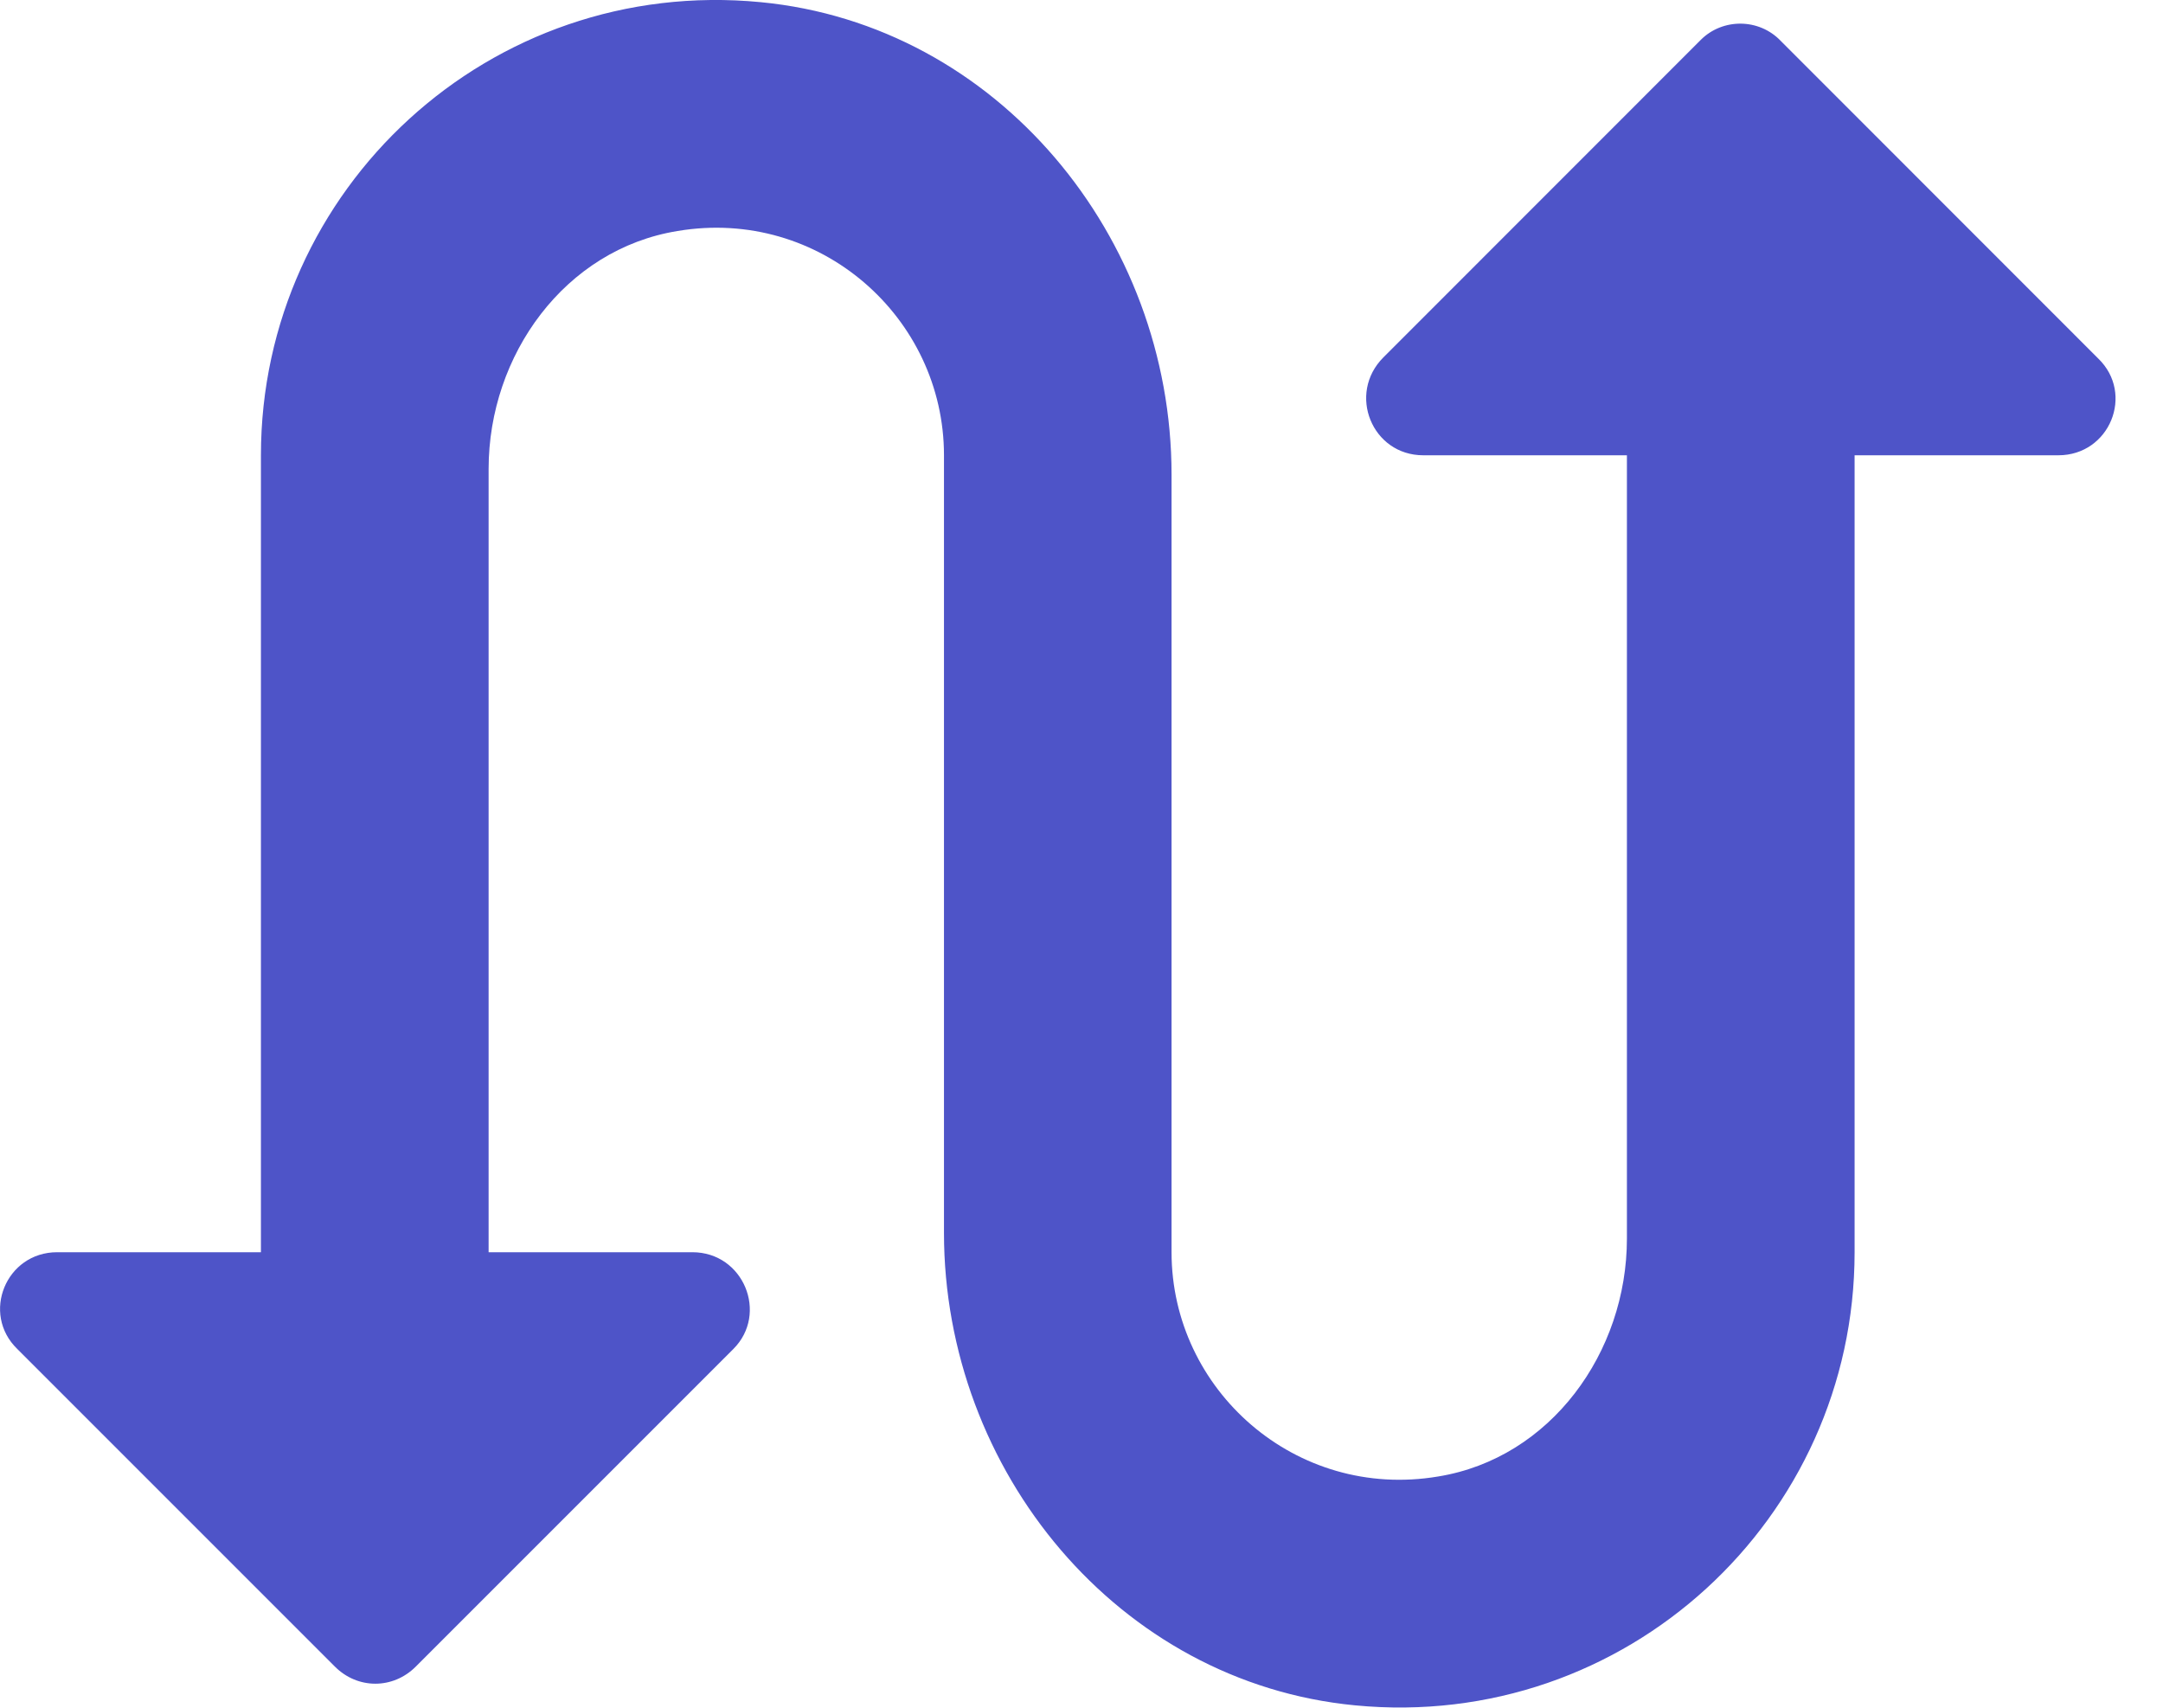
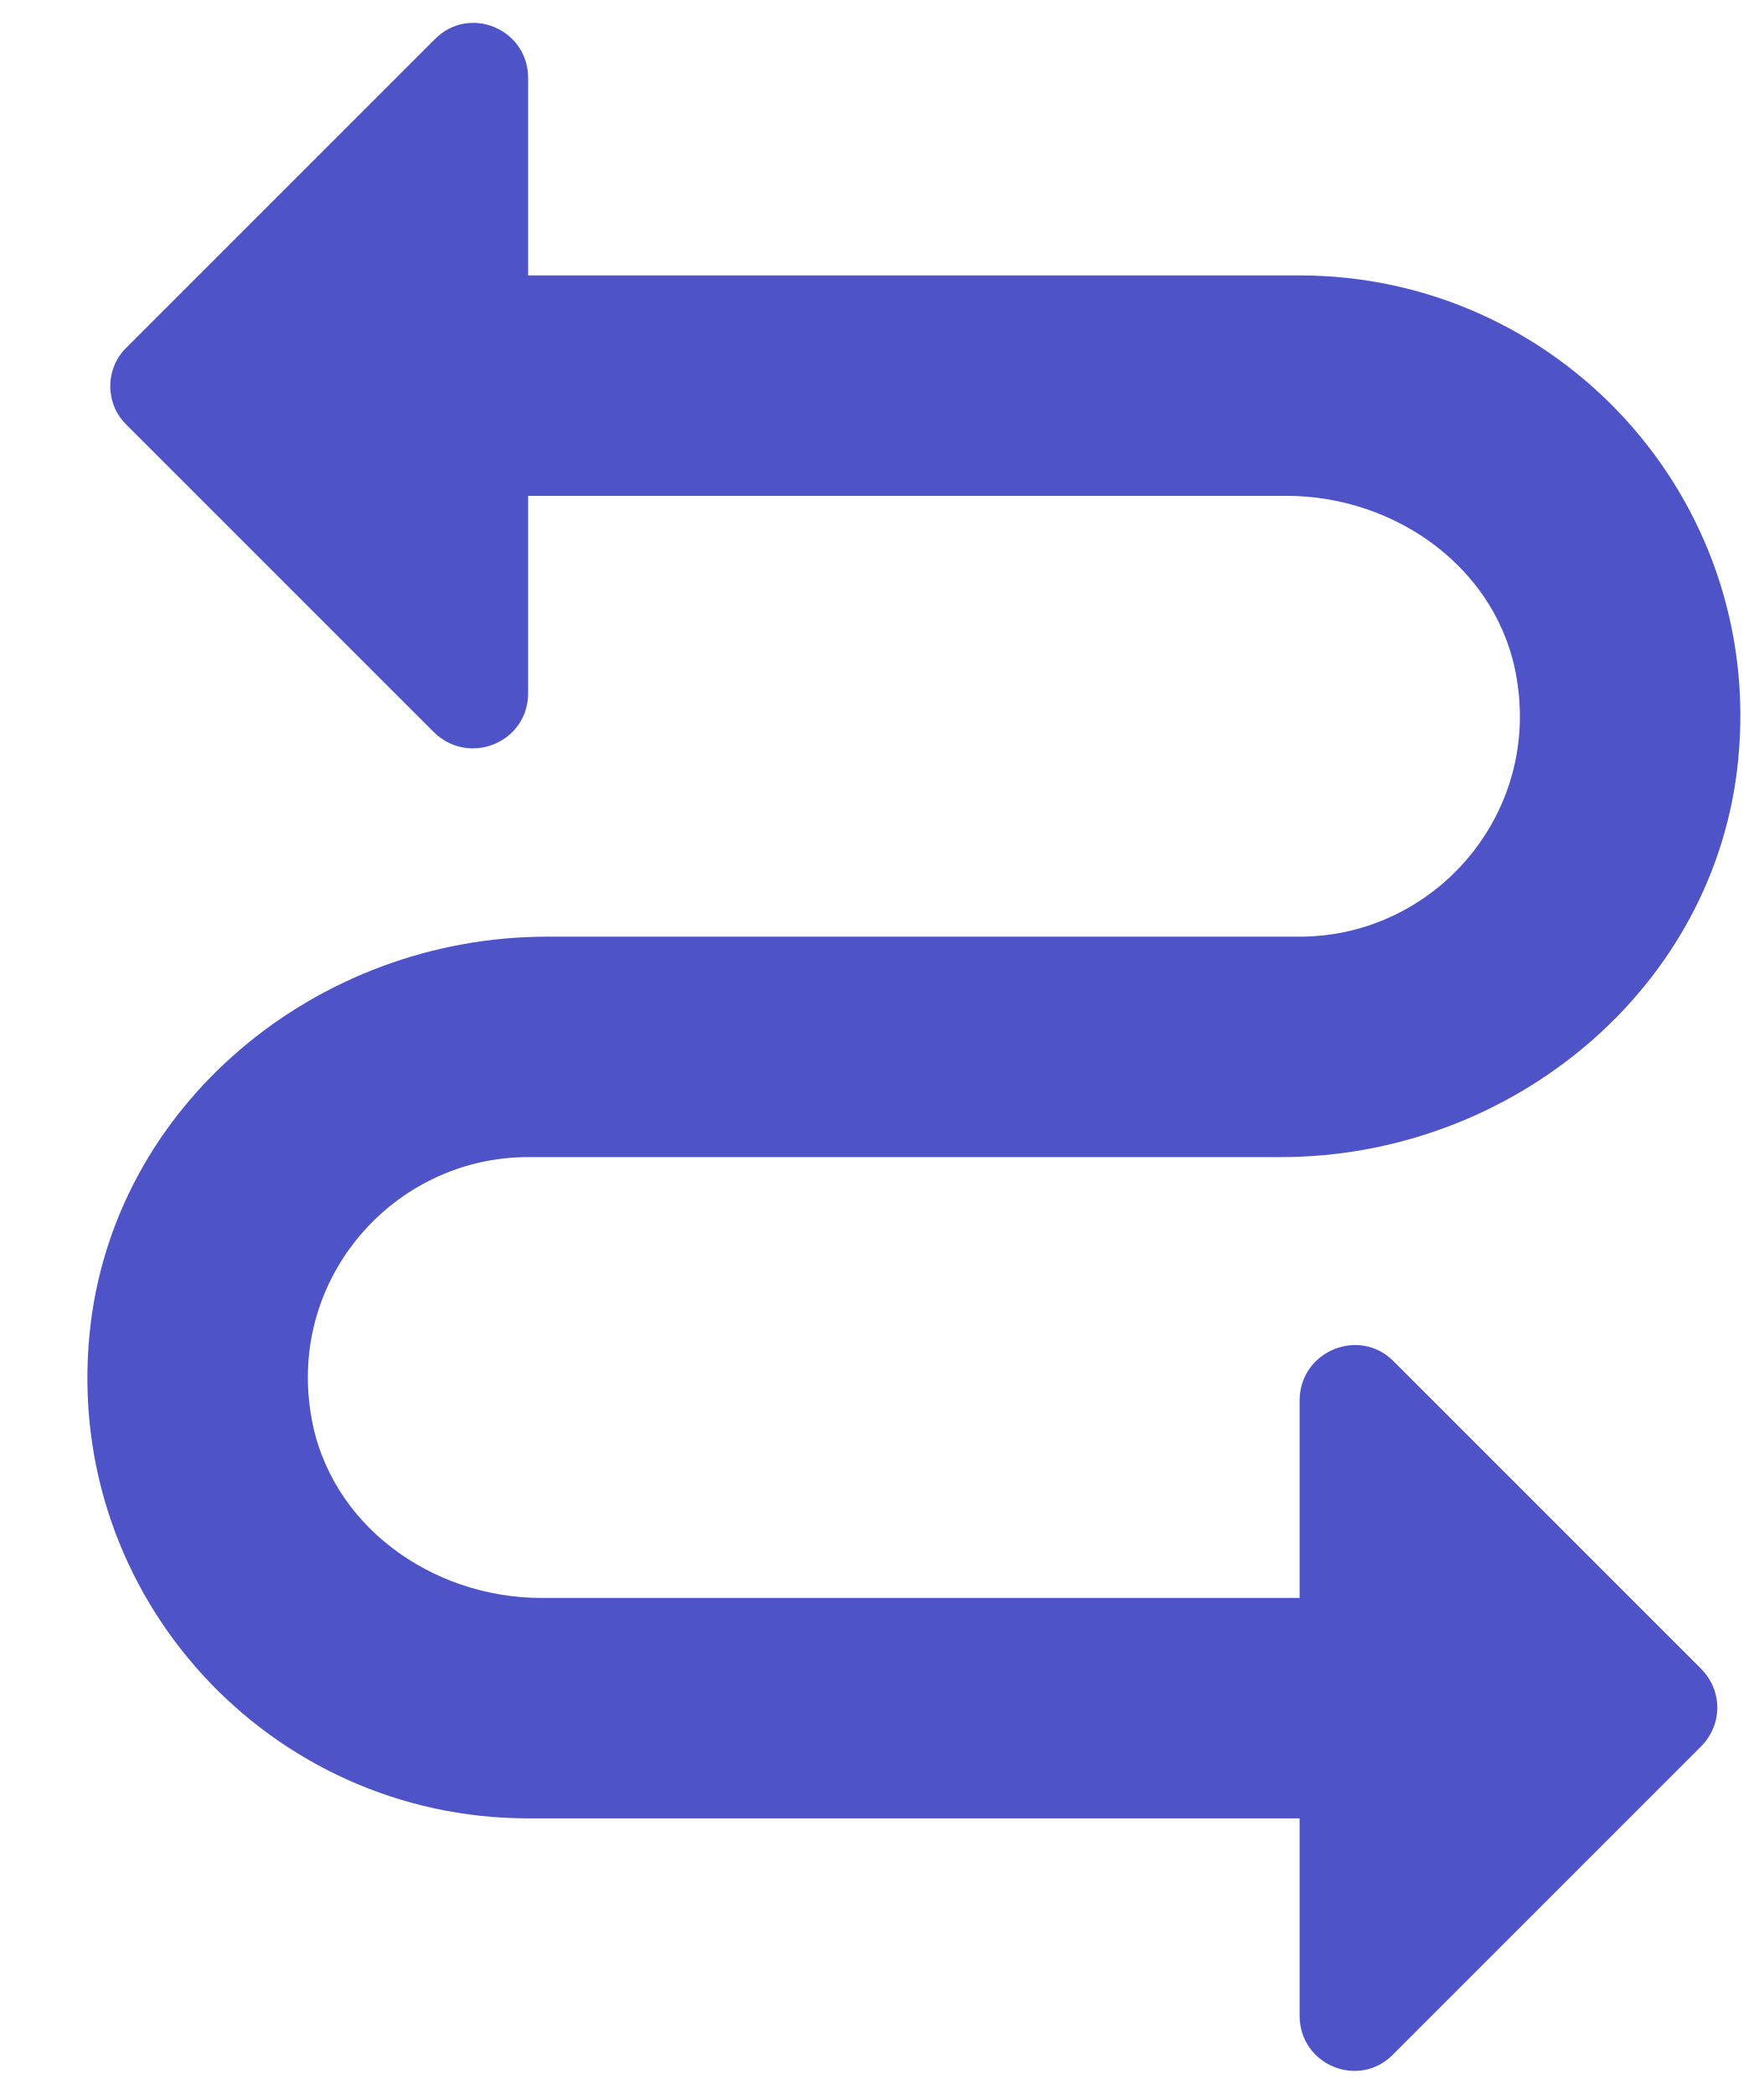
- <svg xmlns="http://www.w3.org/2000/svg" width="19" height="15" viewBox="0 0 19 15" fill="none">
-   <path fill-rule="evenodd" clip-rule="evenodd" d="M14.941 0.349L12.152 3.139C11.832 3.459 12.052 3.999 12.502 3.999H14.291V10.879C14.291 11.879 13.621 12.809 12.632 12.969C11.382 13.179 10.291 12.209 10.291 10.999V4.169C10.291 2.079 8.762 0.219 6.682 0.019C4.302 -0.211 2.292 1.659 2.292 3.999V10.999H0.502C0.052 10.999 -0.168 11.539 0.152 11.849L2.942 14.639C3.142 14.839 3.452 14.839 3.652 14.639L6.442 11.849C6.752 11.539 6.532 10.999 6.082 10.999H4.292V4.119C4.292 3.119 4.962 2.189 5.952 2.029C7.202 1.819 8.292 2.789 8.292 3.999V10.829C8.292 12.919 9.822 14.779 11.902 14.979C14.281 15.209 16.291 13.339 16.291 10.999V3.999H18.081C18.532 3.999 18.752 3.459 18.431 3.149L15.642 0.359C15.451 0.159 15.132 0.159 14.941 0.349Z" fill="#4e54c8" />
+ <svg xmlns="http://www.w3.org/2000/svg" width="16" height="19" viewBox="0 0 16 19" fill="none">
+   <path fill-rule="evenodd" clip-rule="evenodd" d="M1.142 3.849L3.932 6.639C4.252 6.959 4.792 6.739 4.792 6.289L4.792 4.499H11.672C12.672 4.499 13.602 5.169 13.762 6.159C13.972 7.409 13.002 8.499 11.792 8.499H4.962C2.872 8.499 1.012 10.029 0.812 12.109C0.582 14.489 2.452 16.499 4.792 16.499L11.792 16.499V18.289C11.792 18.739 12.332 18.959 12.642 18.639L15.432 15.849C15.632 15.649 15.632 15.339 15.432 15.139L12.642 12.349C12.332 12.039 11.792 12.259 11.792 12.709V14.499L4.912 14.499C3.912 14.499 2.982 13.829 2.822 12.839C2.612 11.589 3.582 10.499 4.792 10.499H11.622C13.712 10.499 15.572 8.969 15.772 6.889C16.002 4.509 14.132 2.499 11.792 2.499L4.792 2.499V0.709C4.792 0.259 4.252 0.039 3.942 0.359L1.152 3.149C0.952 3.339 0.952 3.659 1.142 3.849Z" fill="#4e54c8" />
</svg>
